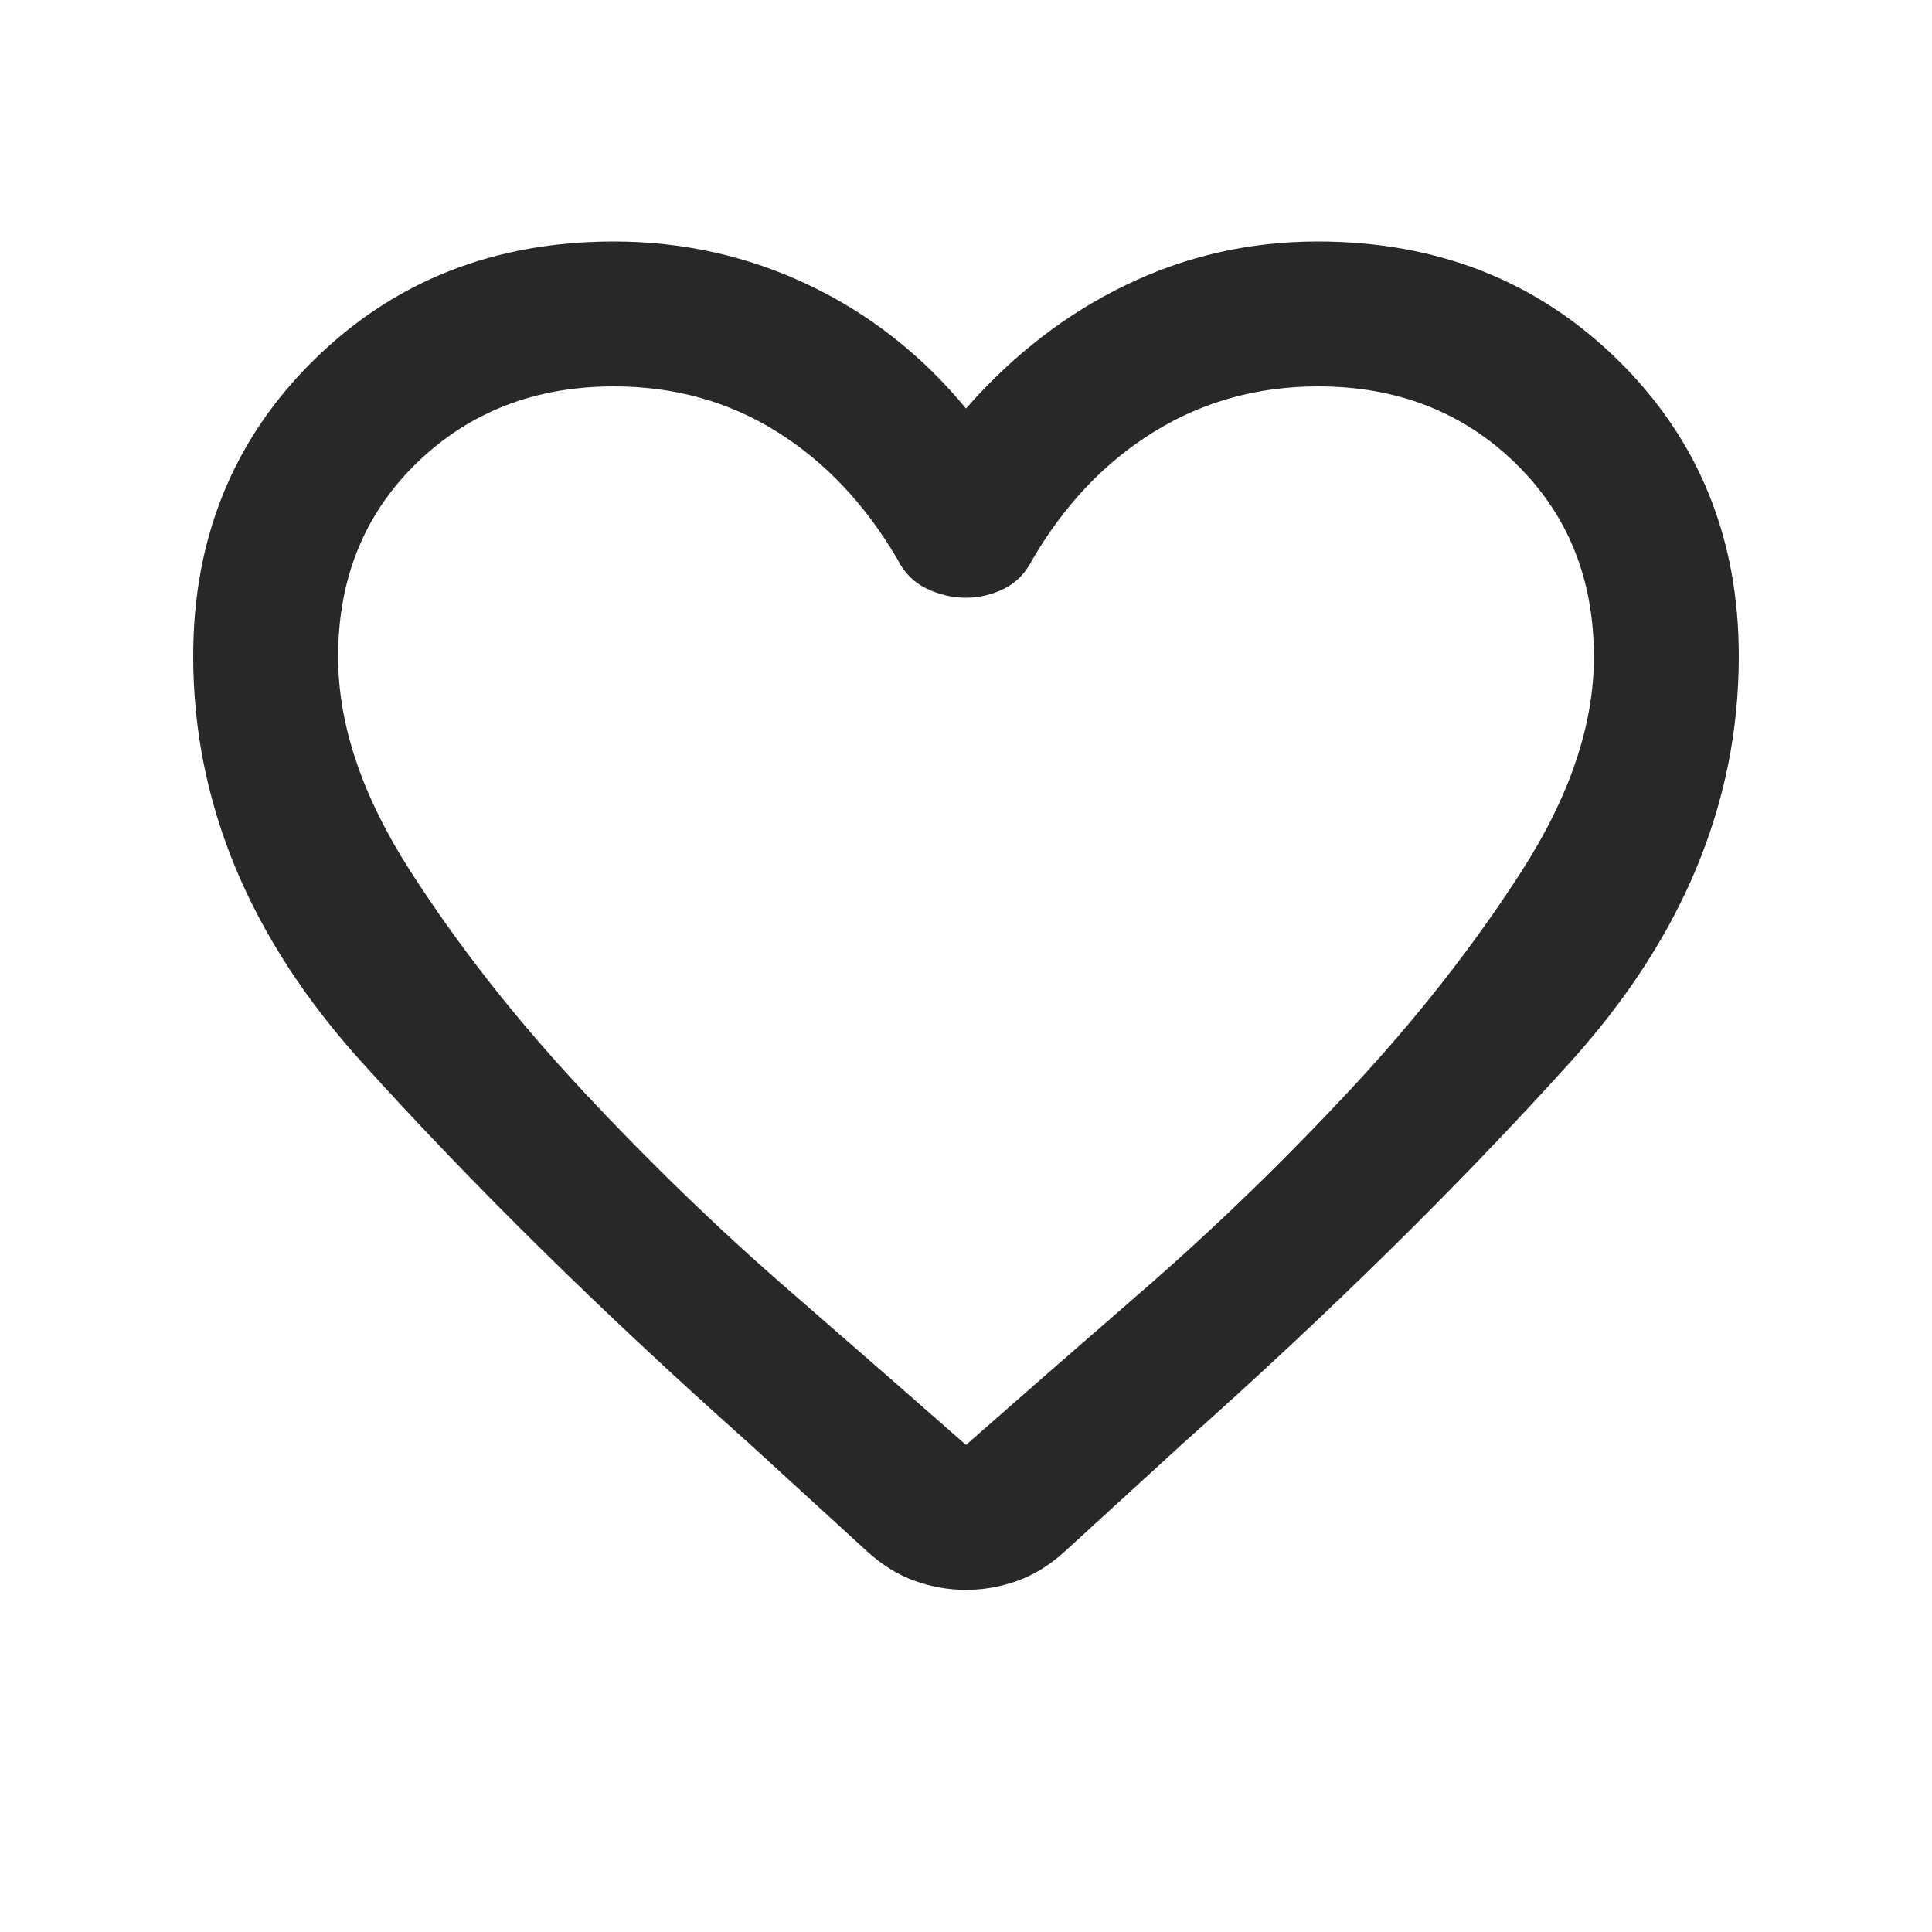
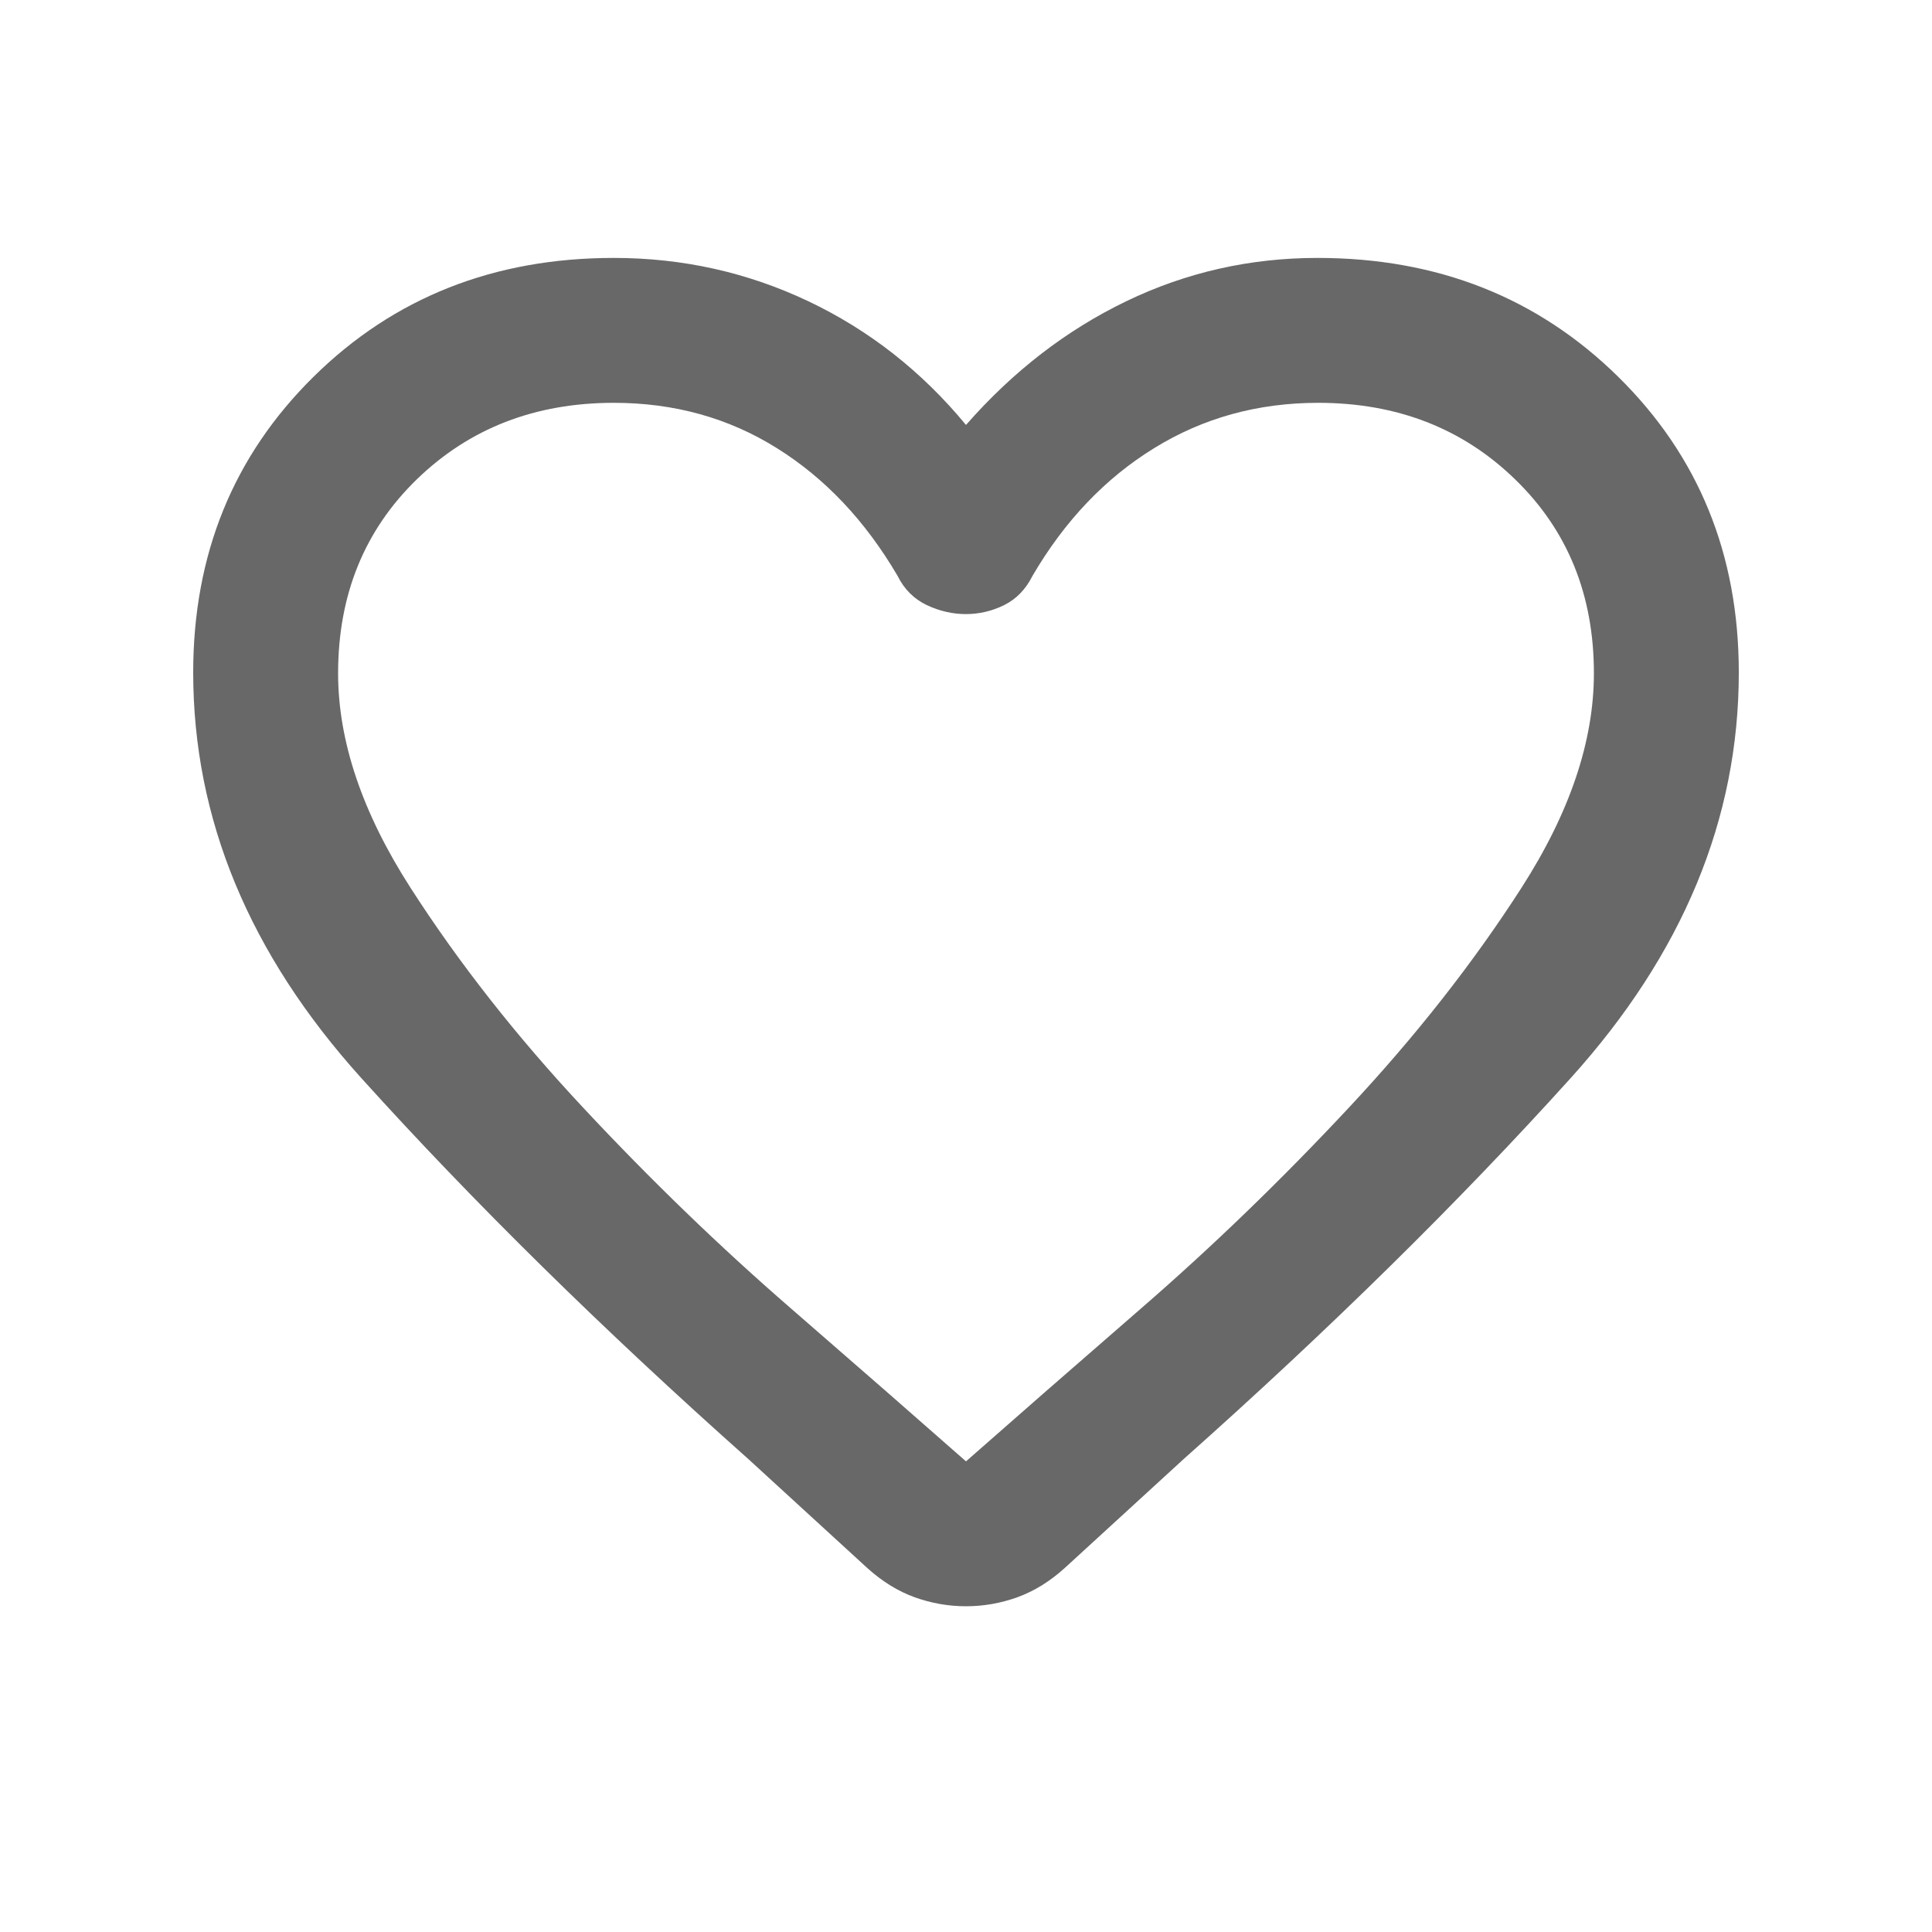
<svg xmlns="http://www.w3.org/2000/svg" width="20" height="20" viewBox="0 0 20 20" fill="none">
-   <path d="M10 16.458C9.819 16.458 9.642 16.427 9.469 16.365C9.295 16.302 9.132 16.201 8.979 16.062L7.75 14.938C6.236 13.59 4.899 12.274 3.74 10.99C2.58 9.705 2 8.306 2 6.792C2 5.569 2.416 4.548 3.247 3.729C4.078 2.91 5.114 2.5 6.354 2.5C7.065 2.5 7.736 2.649 8.367 2.948C8.997 3.247 9.542 3.674 10 4.229C10.486 3.674 11.039 3.247 11.66 2.948C12.28 2.649 12.94 2.5 13.639 2.5C14.88 2.5 15.917 2.91 16.75 3.729C17.583 4.548 18 5.569 18 6.792C18 8.306 17.42 9.705 16.26 10.99C15.101 12.274 13.764 13.59 12.25 14.938L11.021 16.062C10.868 16.201 10.705 16.302 10.531 16.365C10.358 16.427 10.181 16.458 10 16.458ZM9.292 5.792C8.958 5.222 8.542 4.781 8.042 4.469C7.542 4.156 6.979 4 6.354 4C5.539 4 4.859 4.264 4.315 4.792C3.772 5.319 3.5 5.989 3.5 6.8C3.5 7.503 3.75 8.243 4.25 9.021C4.75 9.799 5.347 10.559 6.042 11.302C6.736 12.045 7.451 12.736 8.188 13.375C8.924 14.014 9.528 14.542 10 14.958C10.472 14.542 11.076 14.014 11.812 13.375C12.549 12.736 13.264 12.045 13.958 11.302C14.653 10.559 15.25 9.799 15.75 9.021C16.25 8.243 16.5 7.503 16.5 6.8C16.5 5.989 16.228 5.319 15.684 4.792C15.141 4.264 14.461 4 13.646 4C13.021 4 12.455 4.156 11.948 4.469C11.441 4.781 11.021 5.222 10.688 5.792C10.618 5.931 10.521 6.031 10.395 6.094C10.269 6.156 10.137 6.188 9.999 6.188C9.861 6.188 9.726 6.156 9.594 6.094C9.462 6.031 9.361 5.931 9.292 5.792Z" fill="#282828" />
+   <path d="M10 16.628C9.819 16.628 9.642 16.597 9.469 16.535C9.295 16.472 9.132 16.371 8.979 16.233L7.75 15.107C6.236 13.76 4.899 12.444 3.74 11.16C2.58 9.875 2 8.476 2 6.962C2 5.739 2.416 4.718 3.247 3.899C4.078 3.08 5.114 2.67 6.354 2.67C7.065 2.67 7.736 2.819 8.367 3.118C8.997 3.417 9.542 3.844 10 4.399C10.486 3.844 11.039 3.417 11.66 3.118C12.28 2.819 12.94 2.67 13.639 2.67C14.88 2.67 15.917 3.08 16.75 3.899C17.583 4.718 18 5.739 18 6.962C18 8.476 17.42 9.875 16.26 11.16C15.101 12.444 13.764 13.76 12.25 15.107L11.021 16.233C10.868 16.371 10.705 16.472 10.531 16.535C10.358 16.597 10.181 16.628 10 16.628ZM9.292 5.962C8.958 5.392 8.542 4.951 8.042 4.639C7.542 4.326 6.979 4.17 6.354 4.17C5.539 4.17 4.859 4.434 4.315 4.962C3.772 5.489 3.5 6.159 3.5 6.97C3.5 7.673 3.75 8.413 4.25 9.191C4.75 9.969 5.347 10.729 6.042 11.472C6.736 12.215 7.451 12.906 8.188 13.545C8.924 14.184 9.528 14.712 10 15.128C10.472 14.712 11.076 14.184 11.812 13.545C12.549 12.906 13.264 12.215 13.958 11.472C14.653 10.729 15.25 9.969 15.75 9.191C16.25 8.413 16.5 7.673 16.5 6.97C16.5 6.159 16.228 5.489 15.684 4.962C15.141 4.434 14.461 4.17 13.646 4.17C13.021 4.17 12.455 4.326 11.948 4.639C11.441 4.951 11.021 5.392 10.688 5.962C10.618 6.101 10.521 6.201 10.395 6.264C10.269 6.326 10.137 6.357 9.999 6.357C9.861 6.357 9.726 6.326 9.594 6.264C9.462 6.201 9.361 6.101 9.292 5.962Z" fill="#686868" />
</svg>
